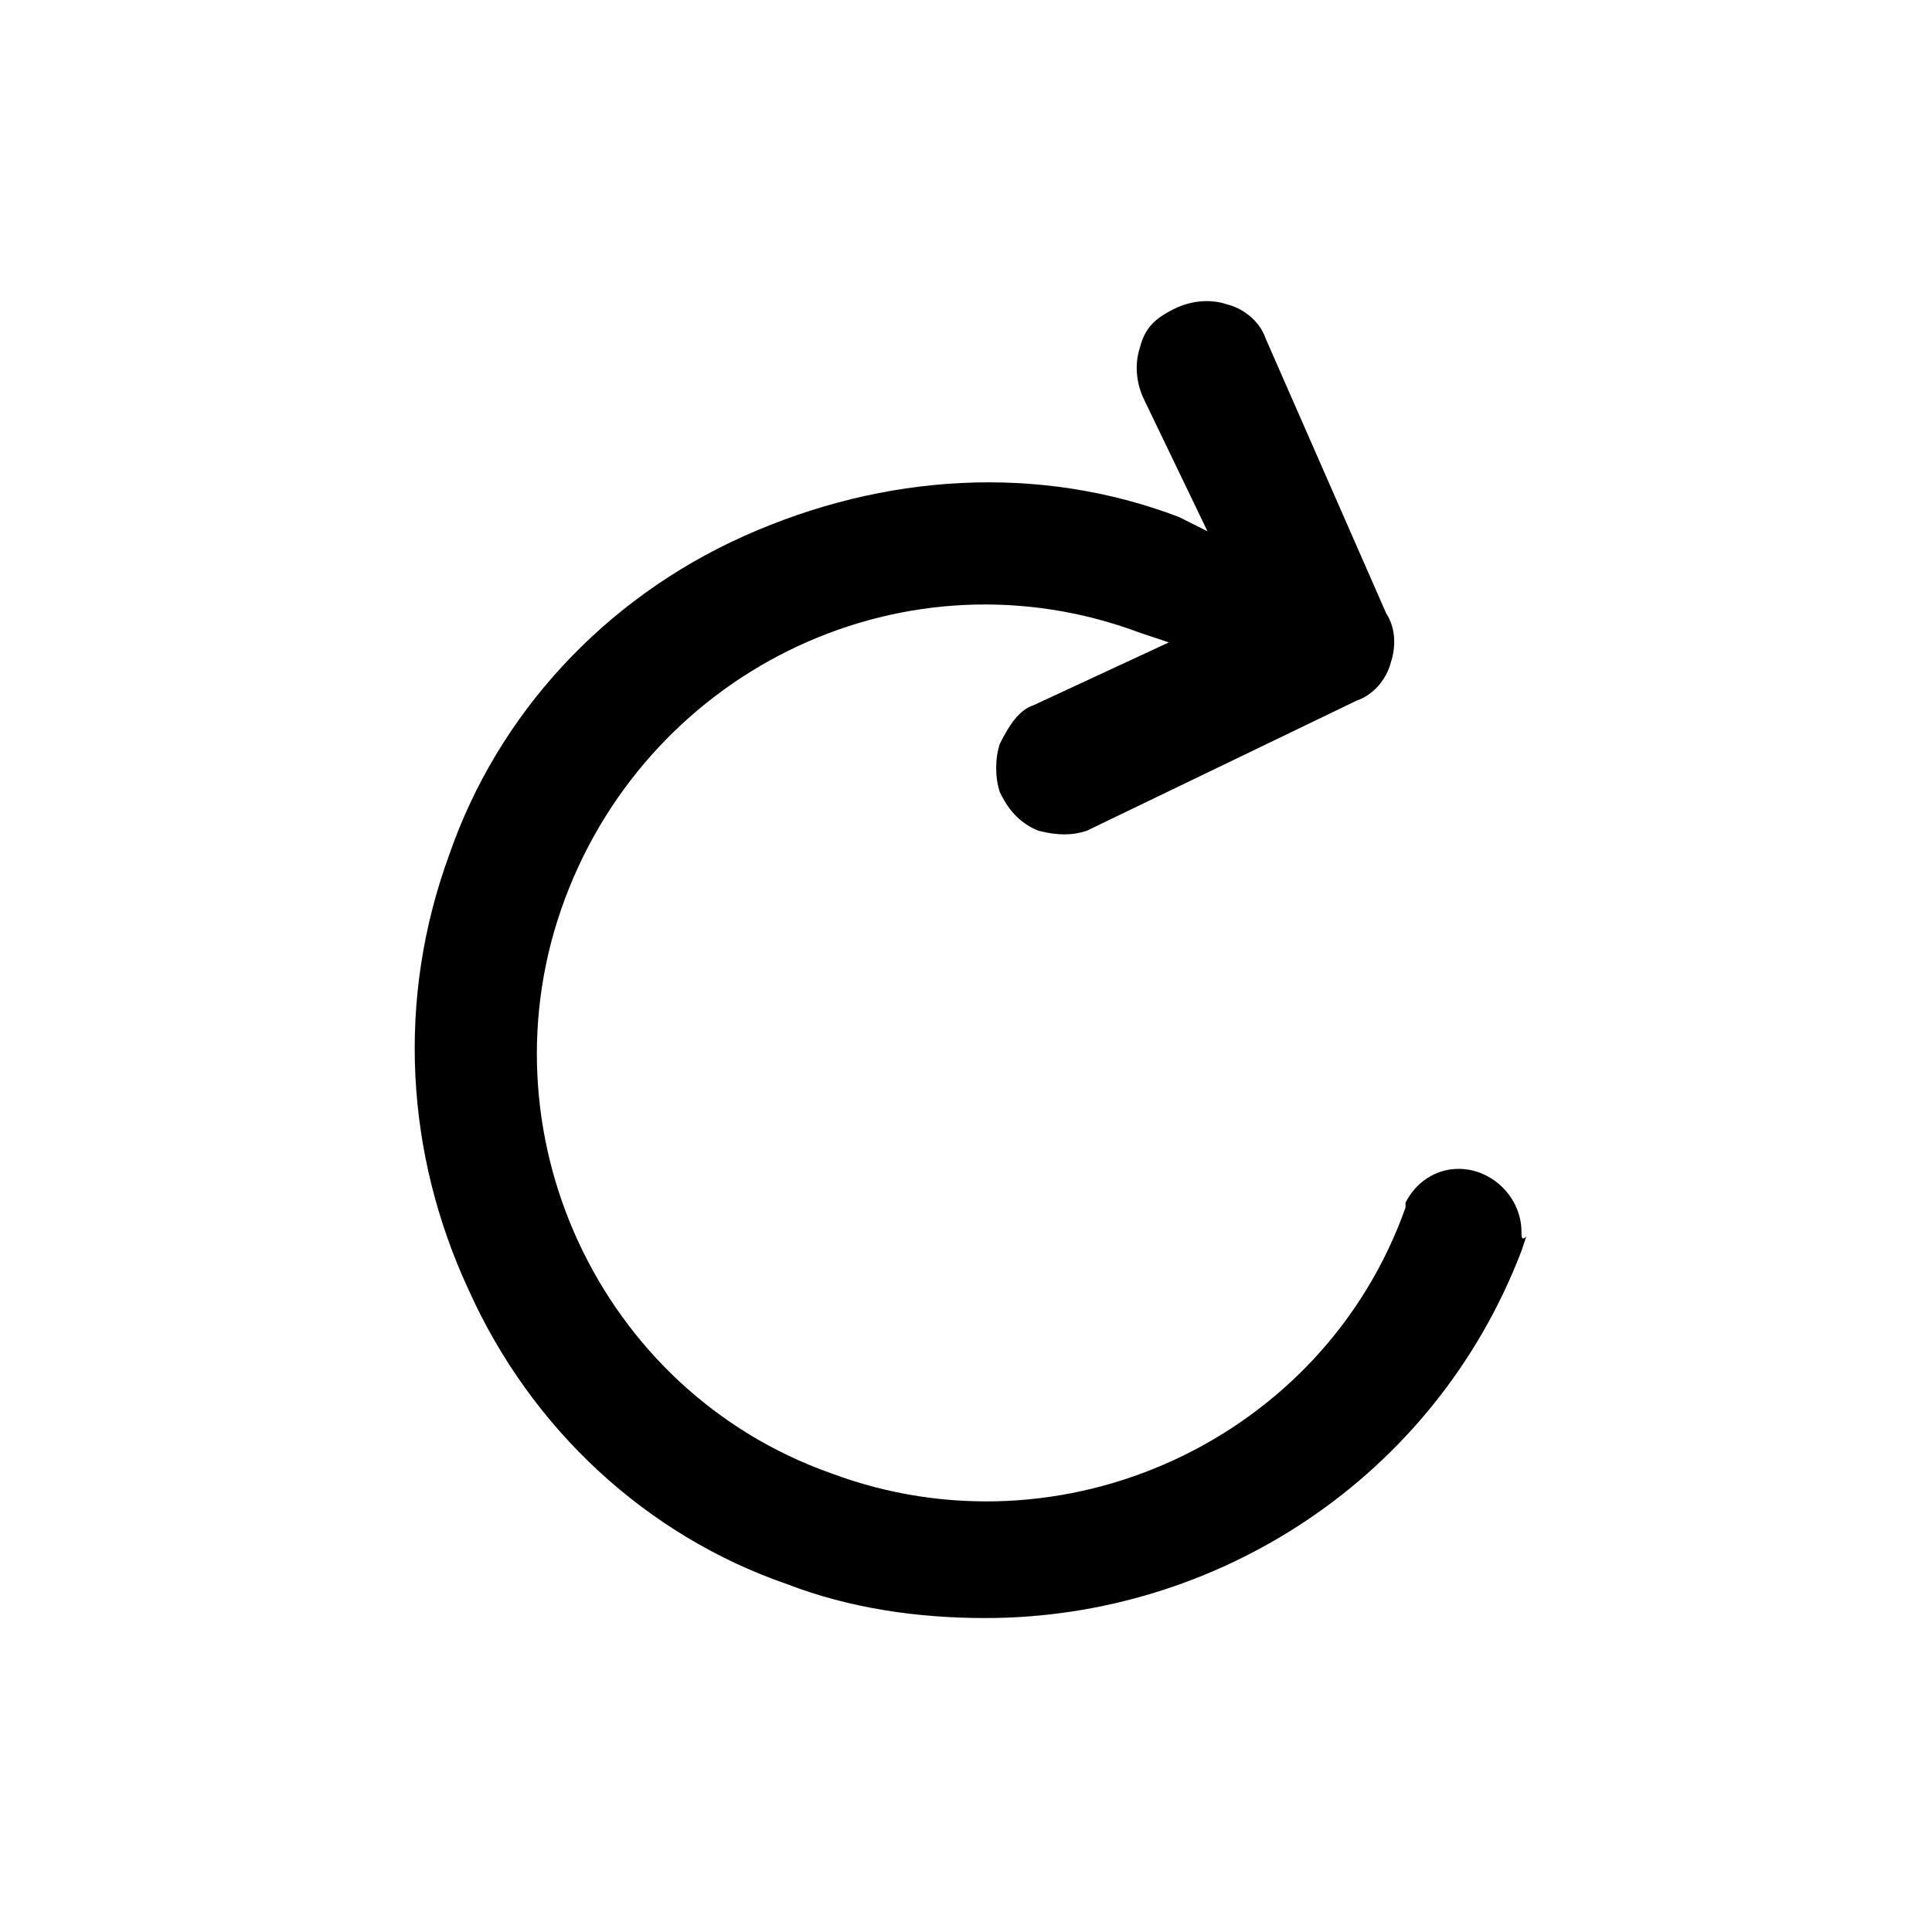
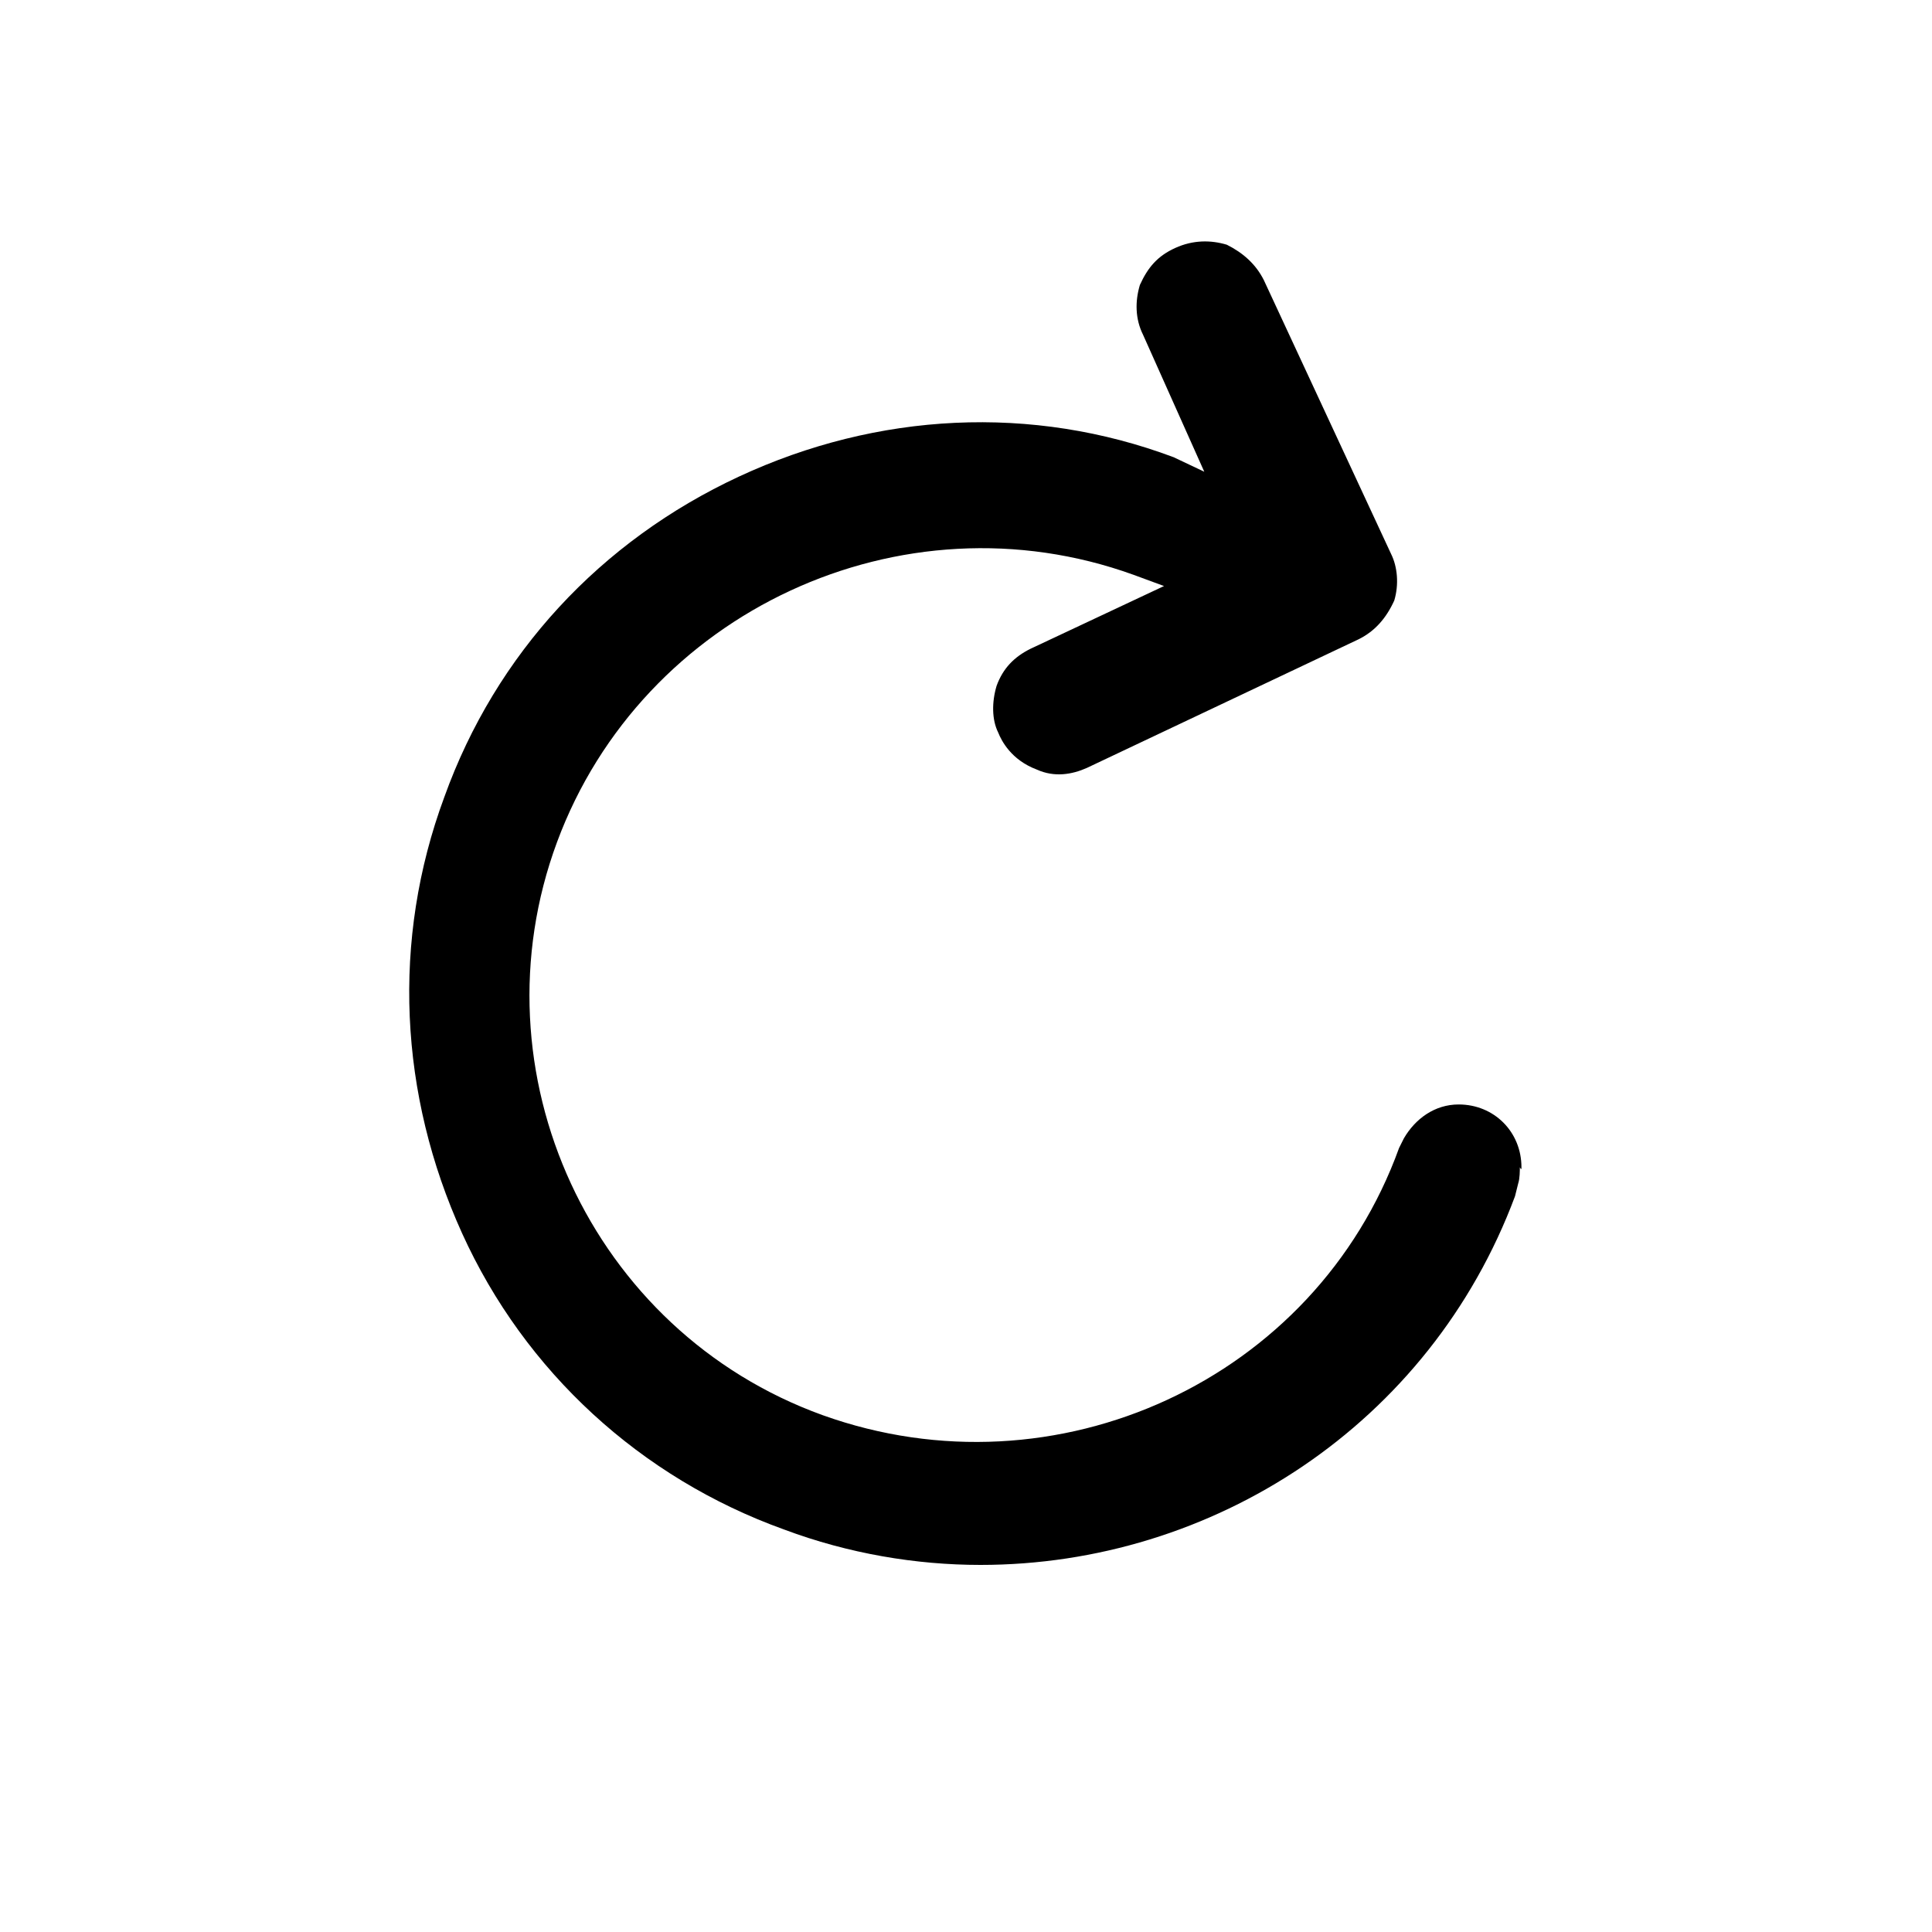
- <svg xmlns="http://www.w3.org/2000/svg" version="1.1" x="0px" y="0px" viewBox="0 0 40 40" style="enable-background:new 0 0 40 40;" xml:space="preserve">
-   <g id="BG">
- </g>
-   <g id="view-refresh">
-     <path d="M31.5,25.5c0-0.7-0.6-1.3-1.3-1.3c-0.5,0-0.9,0.3-1.1,0.7h0l0,0c0,0,0,0.1,0,0.1l0,0c-1.7,4.8-7.1,7.3-11.9,5.5   c-4.8-1.7-7.3-7.1-5.5-11.9s7.1-7.3,11.9-5.5l0.6,0.2l-2.8,1.3c-0.3,0.1-0.5,0.4-0.7,0.8c-0.1,0.3-0.1,0.7,0,1   c0.1,0.2,0.3,0.6,0.8,0.8c0.4,0.1,0.7,0.1,1,0l5.6-2.7c0.3-0.1,0.6-0.4,0.7-0.8c0.1-0.3,0.1-0.7-0.1-1L26.2,7   c-0.1-0.3-0.4-0.6-0.8-0.7c-0.3-0.1-0.7-0.1-1.1,0.1c-0.4,0.2-0.6,0.4-0.7,0.8c-0.1,0.3-0.1,0.7,0.1,1.1L25,11l-0.6-0.3   c-2.9-1.1-6.1-0.9-9,0.4c-2.9,1.3-5.1,3.7-6.1,6.6c-1.1,3-0.9,6.2,0.4,9c1.3,2.9,3.7,5.1,6.6,6.1c1.3,0.5,2.7,0.7,4.1,0.7   c4.8,0,9.3-2.9,11.1-7.6l0.1-0.3C31.5,25.7,31.5,25.6,31.5,25.5C31.5,25.5,31.5,25.5,31.5,25.5C31.5,25.5,31.5,25.5,31.5,25.5z" />
-   </g>
+ <svg xmlns="http://www.w3.org/2000/svg" version="1.1" id="view-refresh" x="0px" y="0px" viewBox="0 0 120 120" style="enable-background:new 0 0 120 120;" xml:space="preserve">
+   <style type="text/css">
+ 	.st0{fill:none;}
+ </style>
+   <rect id="BG" y="0" class="st0" width="120" height="120" />
+   <path d="M94.5,72.5c0-2.2-1.7-3.9-3.9-3.9c-1.5,0-2.7,0.9-3.4,2.1h0l-0.1,0.2c0,0-0.1,0.2-0.2,0.4c-5.2,14.4-21.3,21.8-35.8,16.6  c-14.4-5.2-21.8-21.3-16.5-35.6s21.4-21.8,35.8-16.6l1.9,0.7l-8.3,3.9c-1,0.5-1.7,1.2-2.1,2.3c-0.3,1-0.3,2.1,0.1,2.9  c0.2,0.5,0.8,1.7,2.4,2.3c1.1,0.5,2.2,0.3,3.1-0.1l16.9-8c1-0.5,1.7-1.3,2.2-2.4c0.3-1,0.2-2.1-0.2-2.9l-7.9-17  c-0.5-1-1.3-1.7-2.3-2.2c-1-0.3-2.1-0.3-3.2,0.2s-1.7,1.2-2.2,2.3c-0.3,1-0.3,2.1,0.2,3.1l3.8,8.5l-1.9-0.9  c-8.8-3.3-18.4-2.8-27,1.2s-15.1,11-18.3,19.9c-3.3,8.9-2.8,18.5,1.1,27.1c3.9,8.6,11.1,15.2,20,18.4c4,1.5,8.2,2.2,12.2,2.2  c14.4,0,27.9-8.7,33.2-22.9l0.2-0.8c0.1-0.3,0.1-0.8,0.1-1C94.5,72.7,94.5,72.6,94.5,72.5C94.5,72.6,94.5,72.5,94.5,72.5L94.5,72.5z  " />
</svg>
